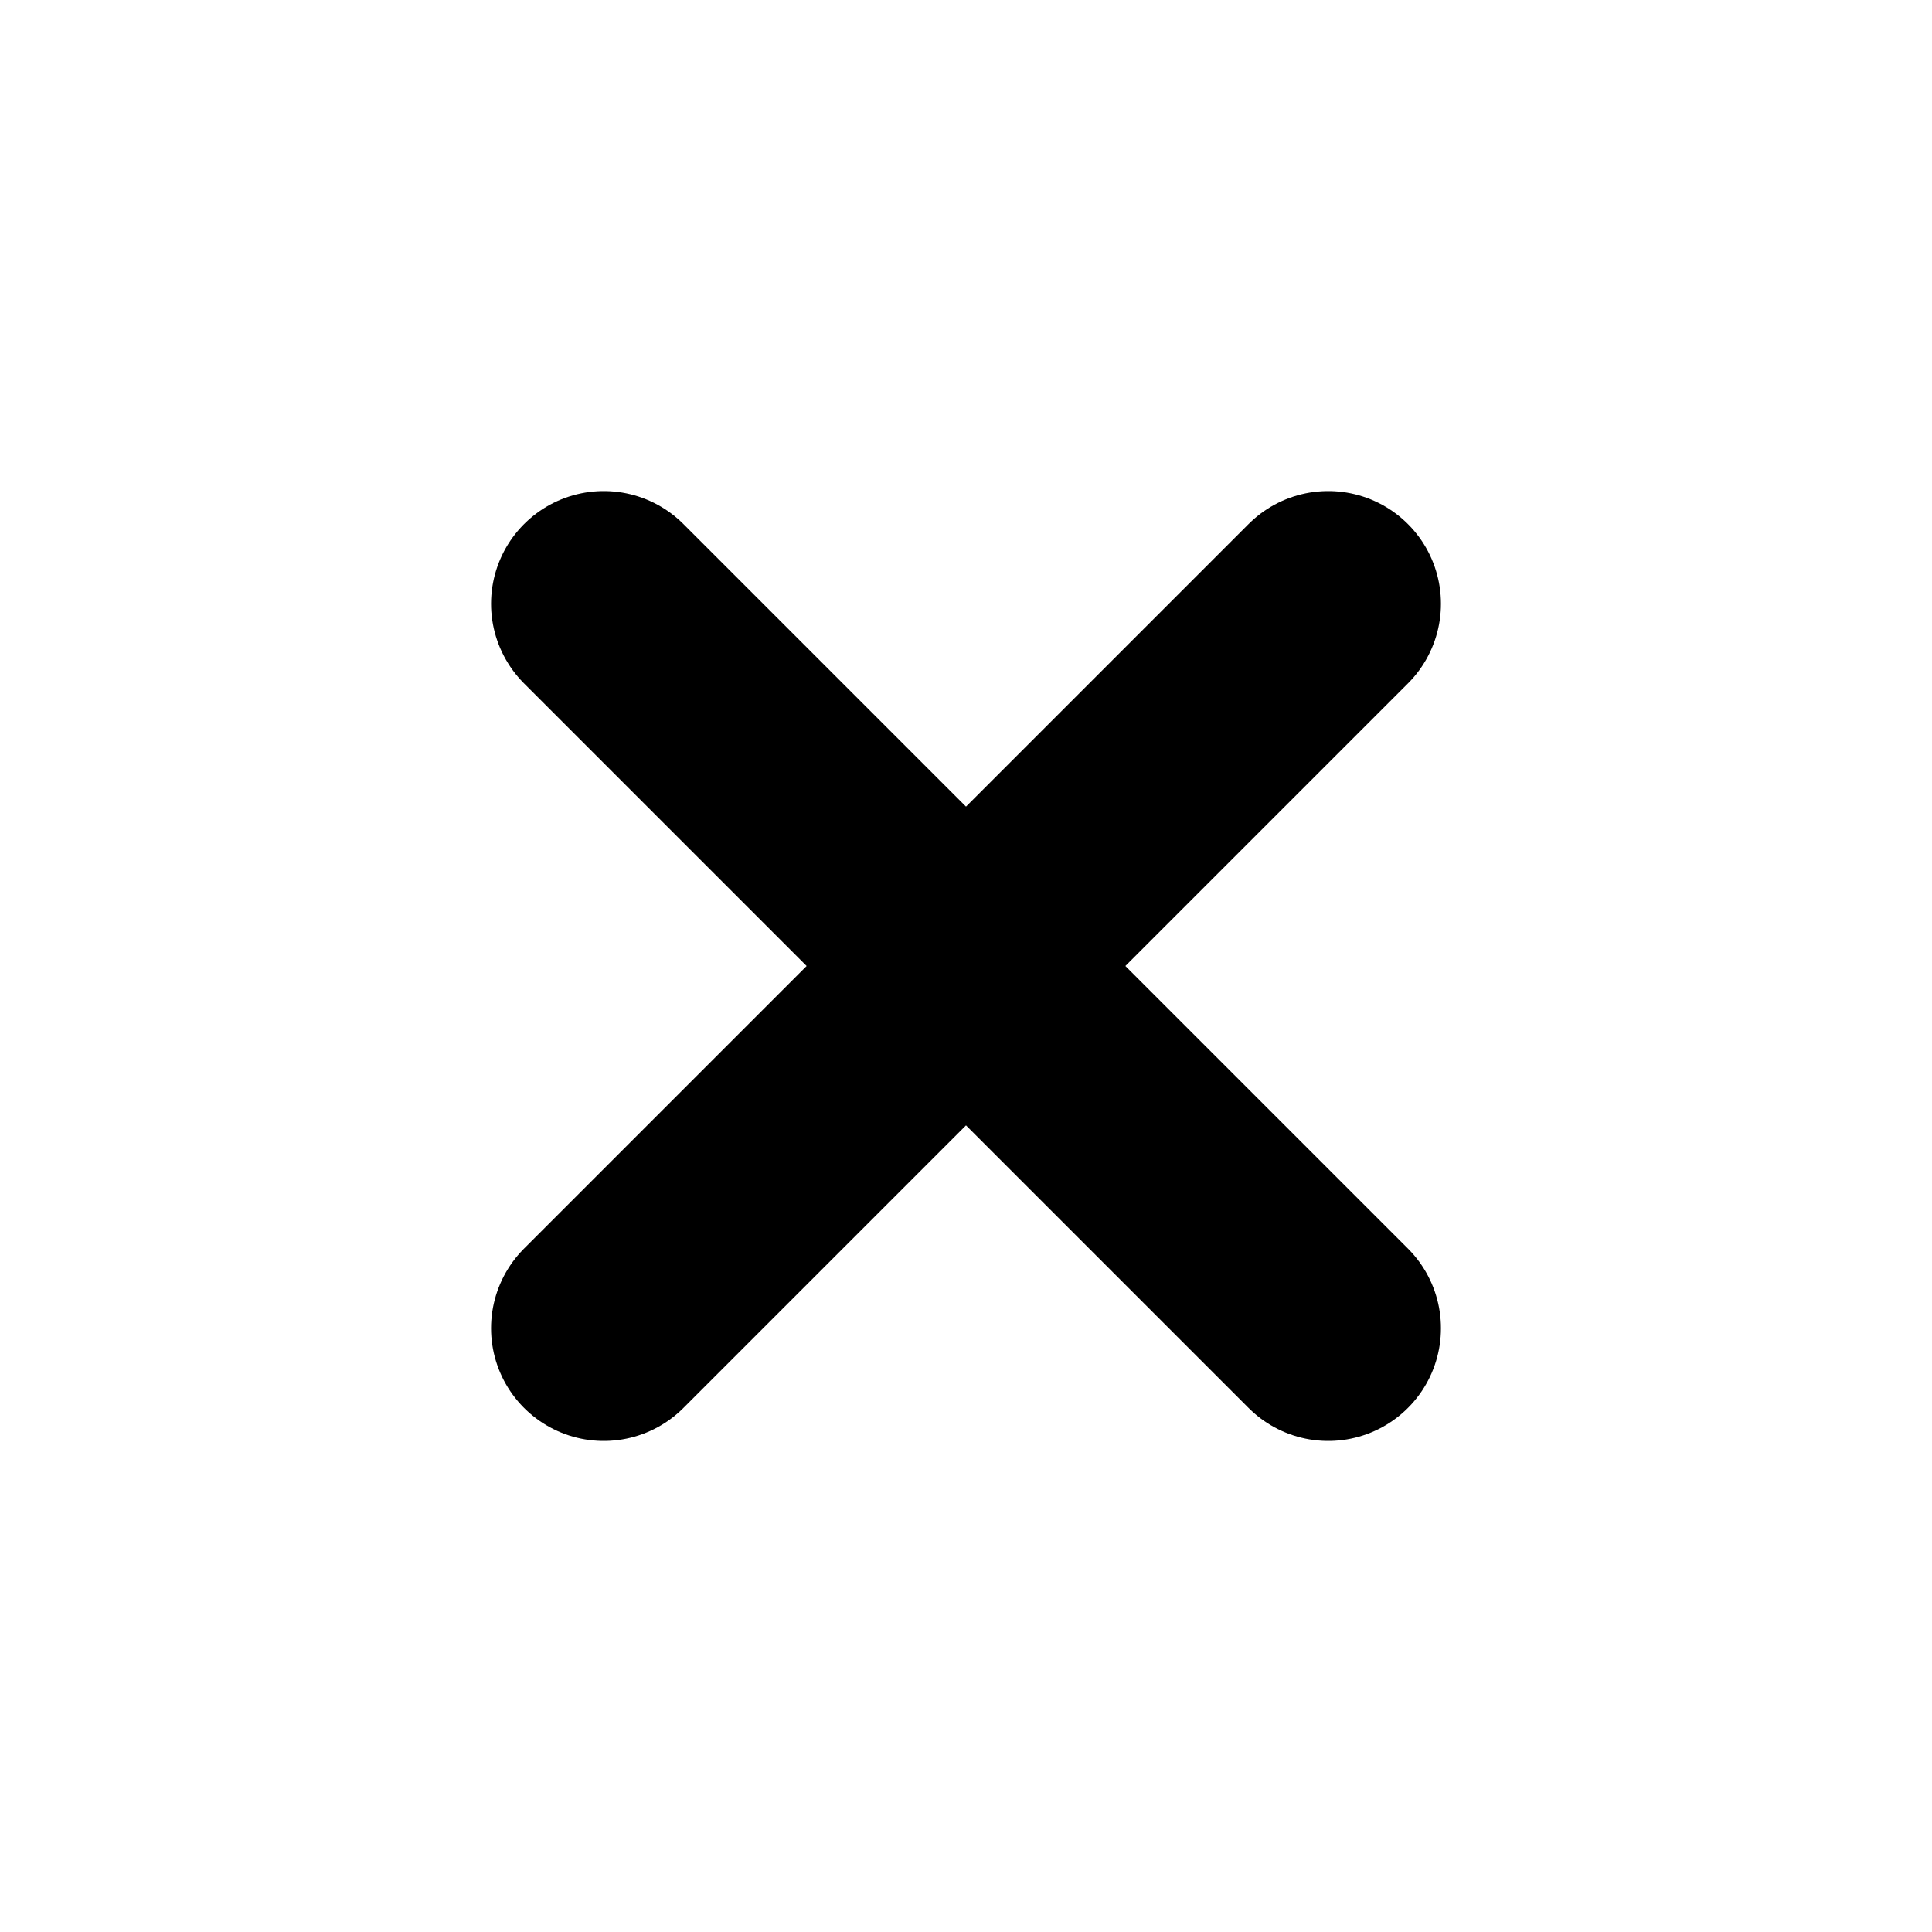
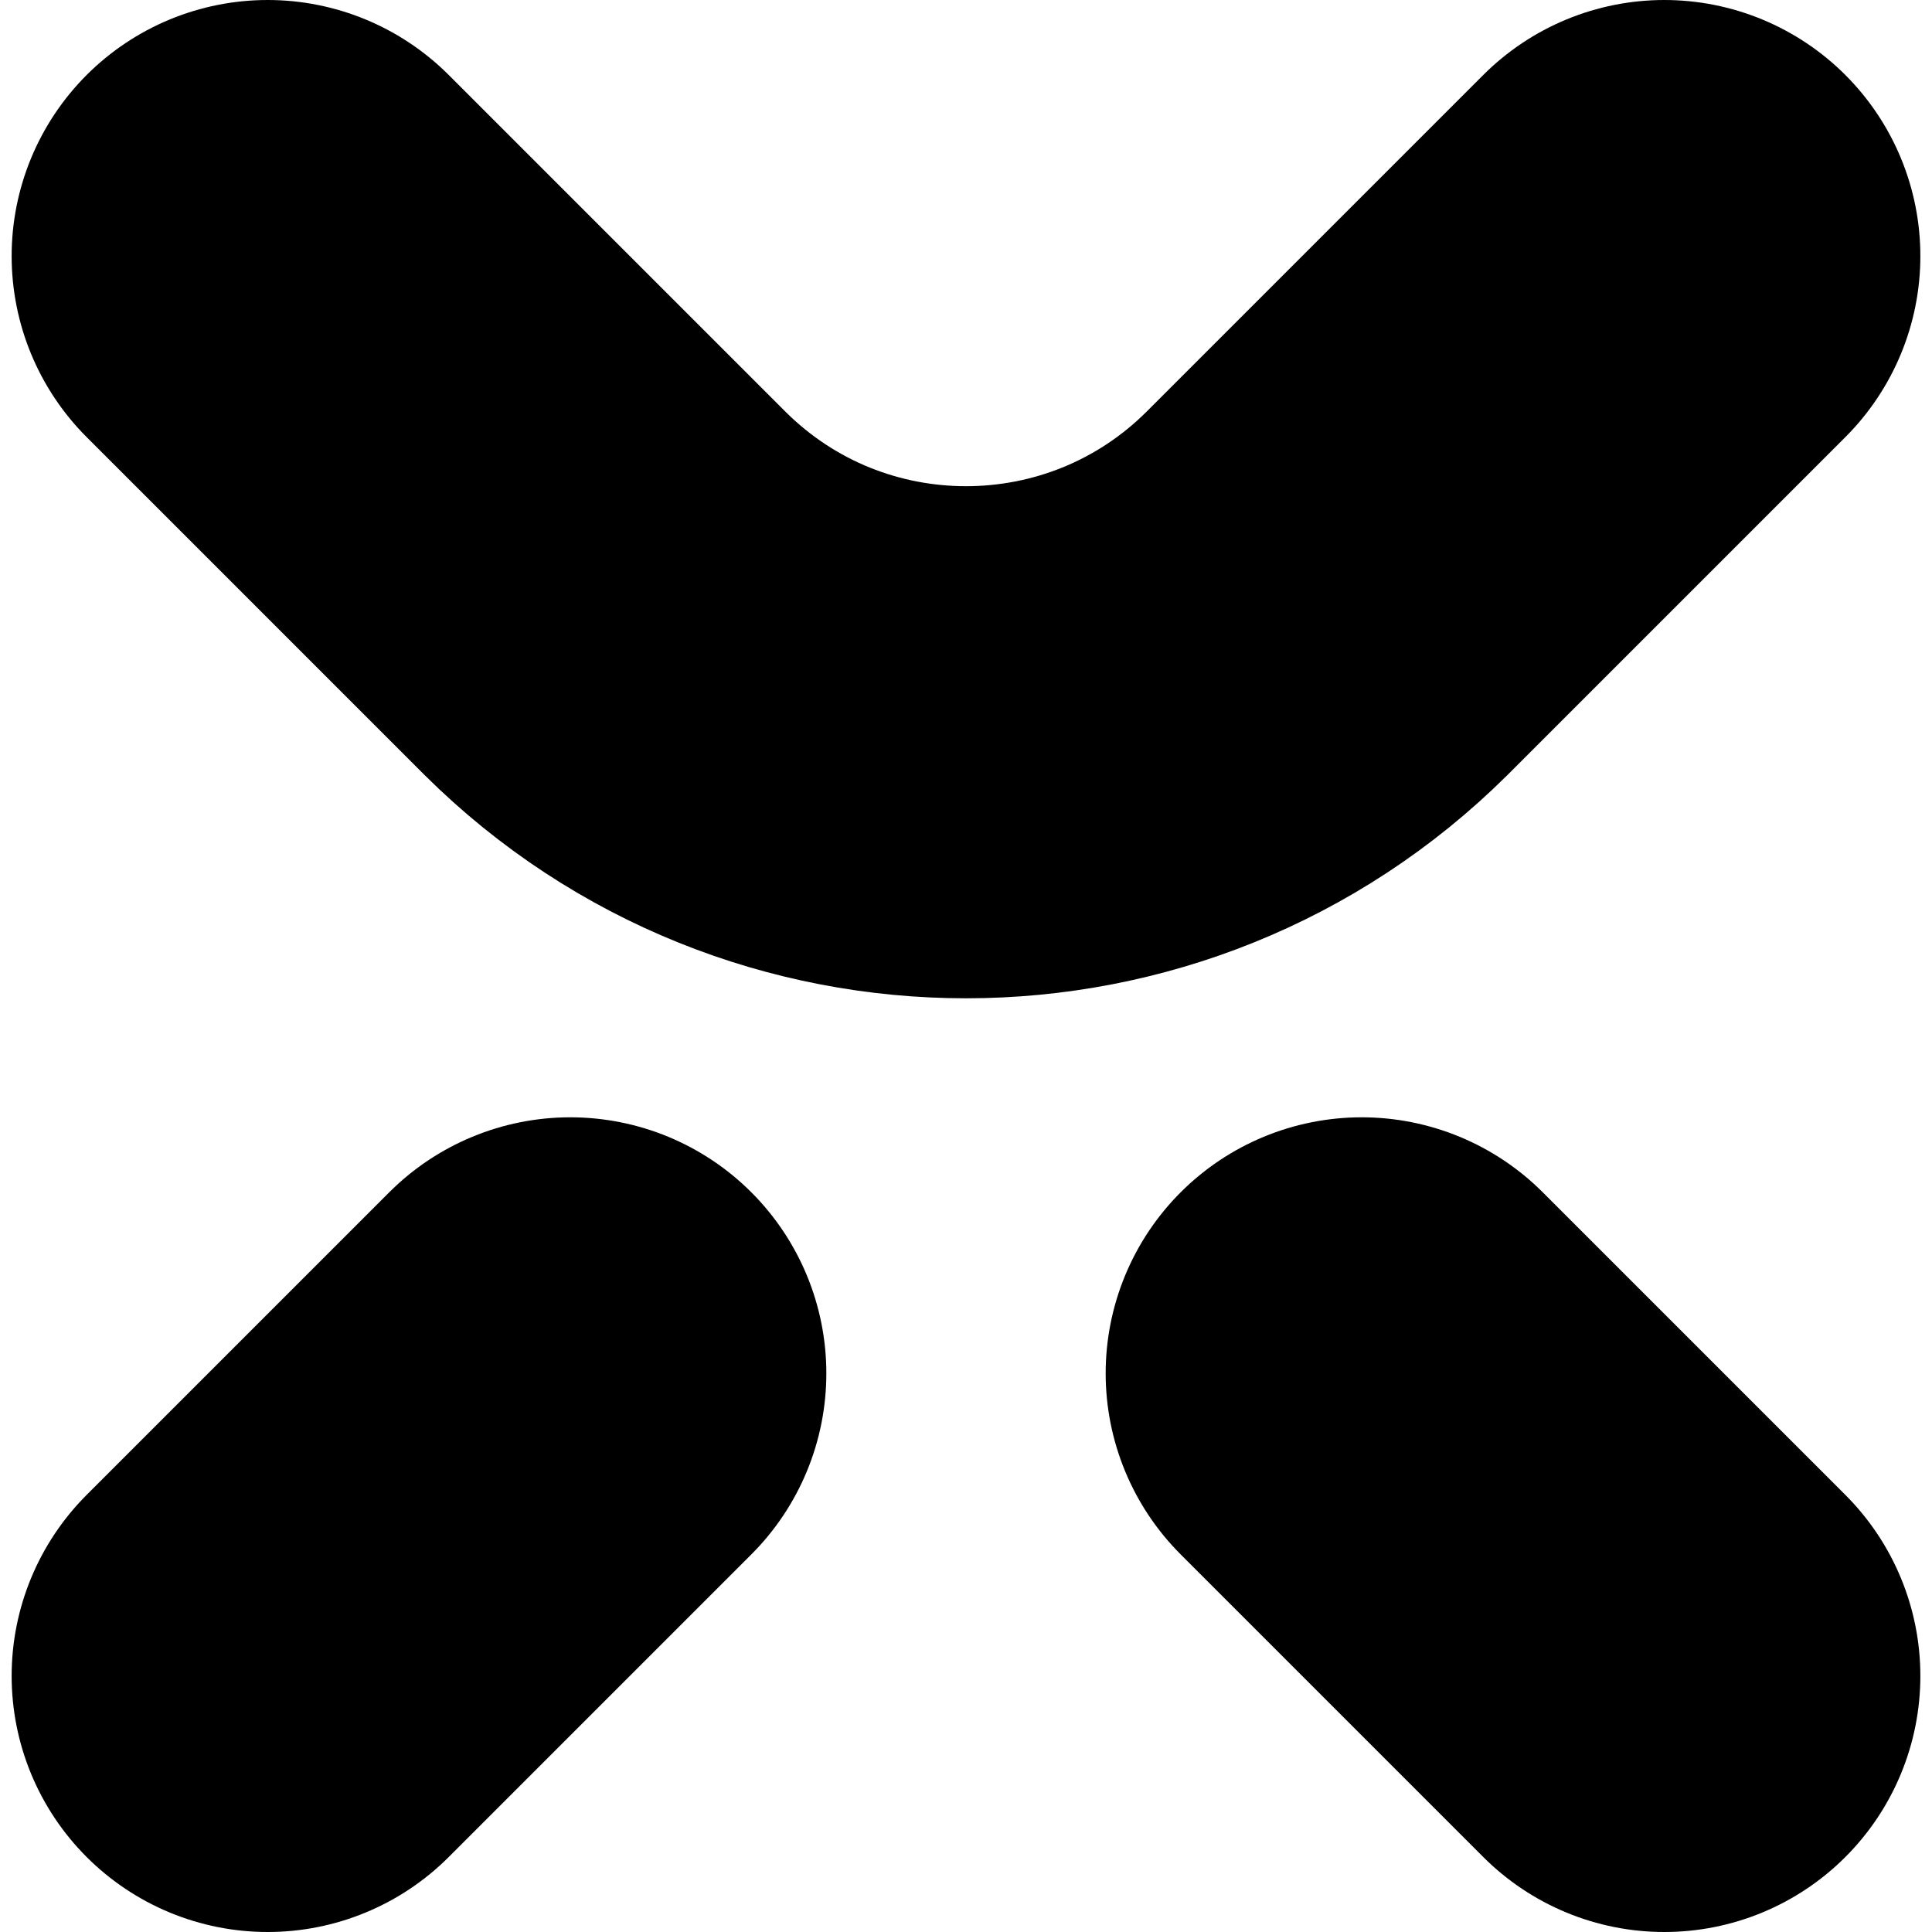
- <svg xmlns="http://www.w3.org/2000/svg" width="16" height="16" viewBox="0 0 24 24">
-   <path d="M7.5 7.5 L16.5 16.5 M16.5 7.5 L7.5 16.5" stroke="#000000" stroke-width="2.8" stroke-linecap="round" fill="none" />
+ <svg xmlns="http://www.w3.org/2000/svg" width="16" height="16" viewBox="28.5 9 83 83">
+   <g stroke-width="22" stroke-linecap="round" stroke-linejoin="round" fill="none" stroke="#000000">
+     <path d="M40 20 L54.5 34.5 A22 22 0 0 0 85.5 34.5 L100 20" />
+     <path d="M53 68 L40 81" />
+     <path d="M87 68 L100 81" />
+   </g>
</svg>
